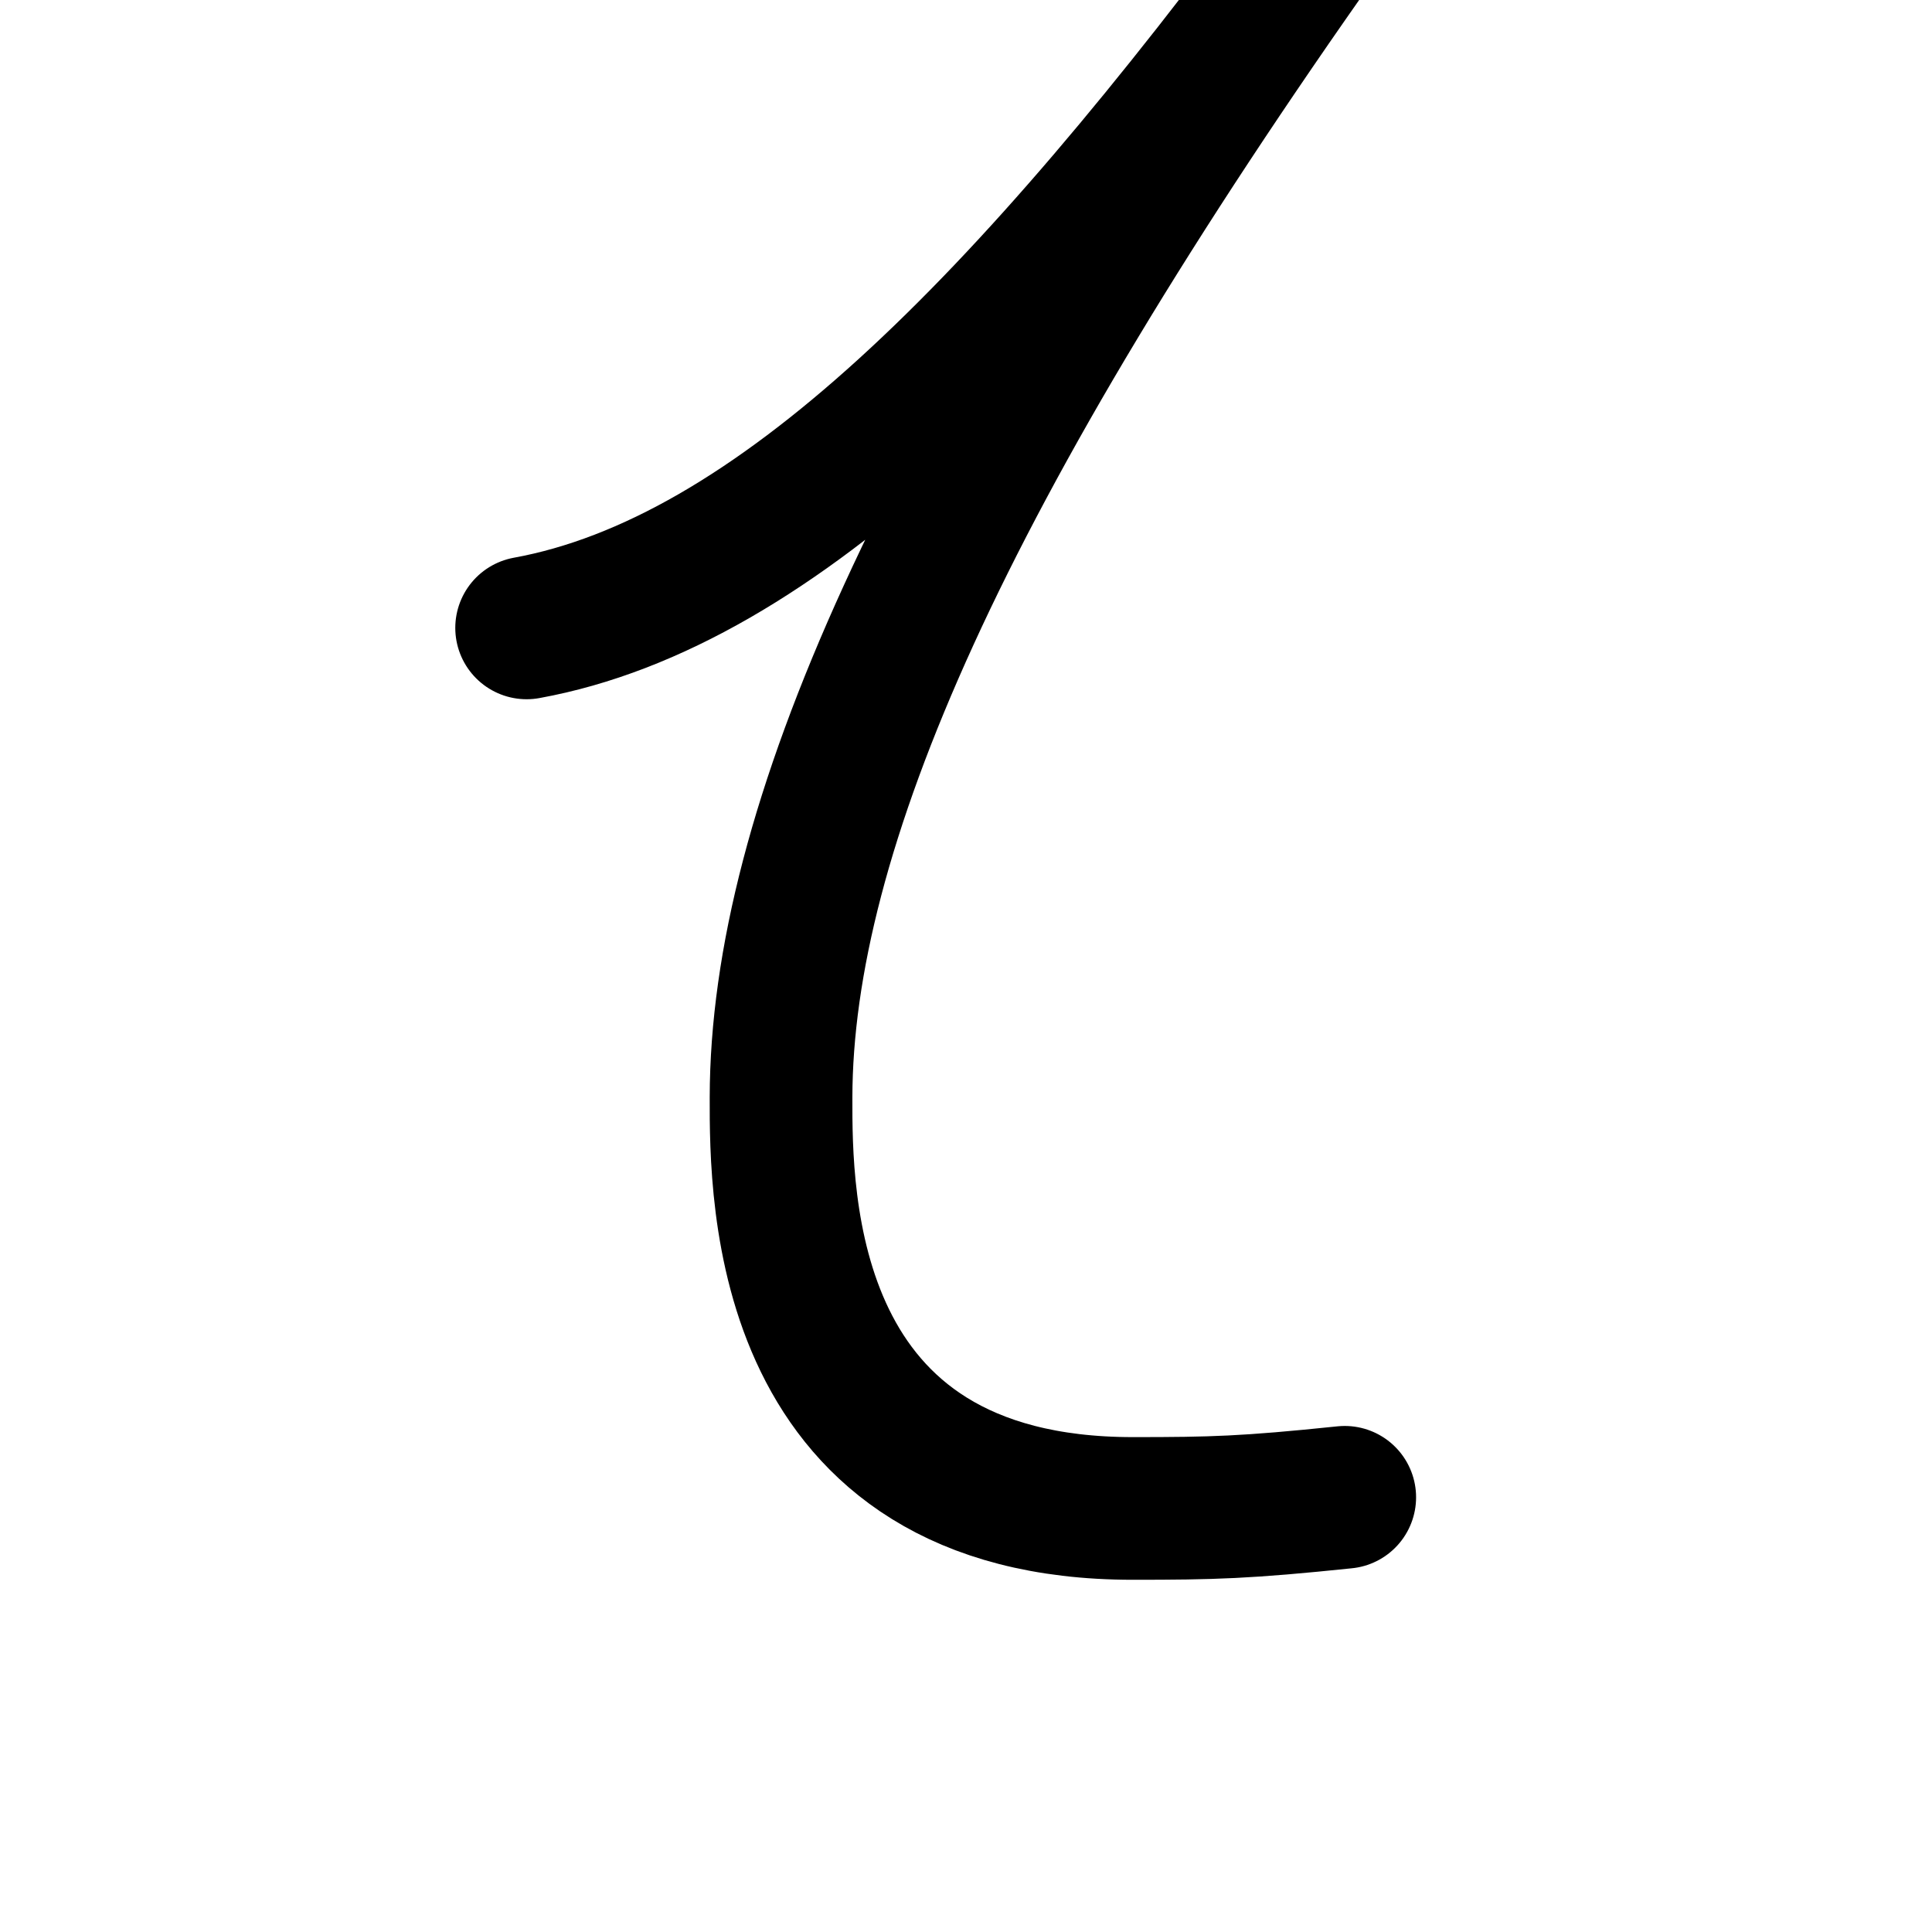
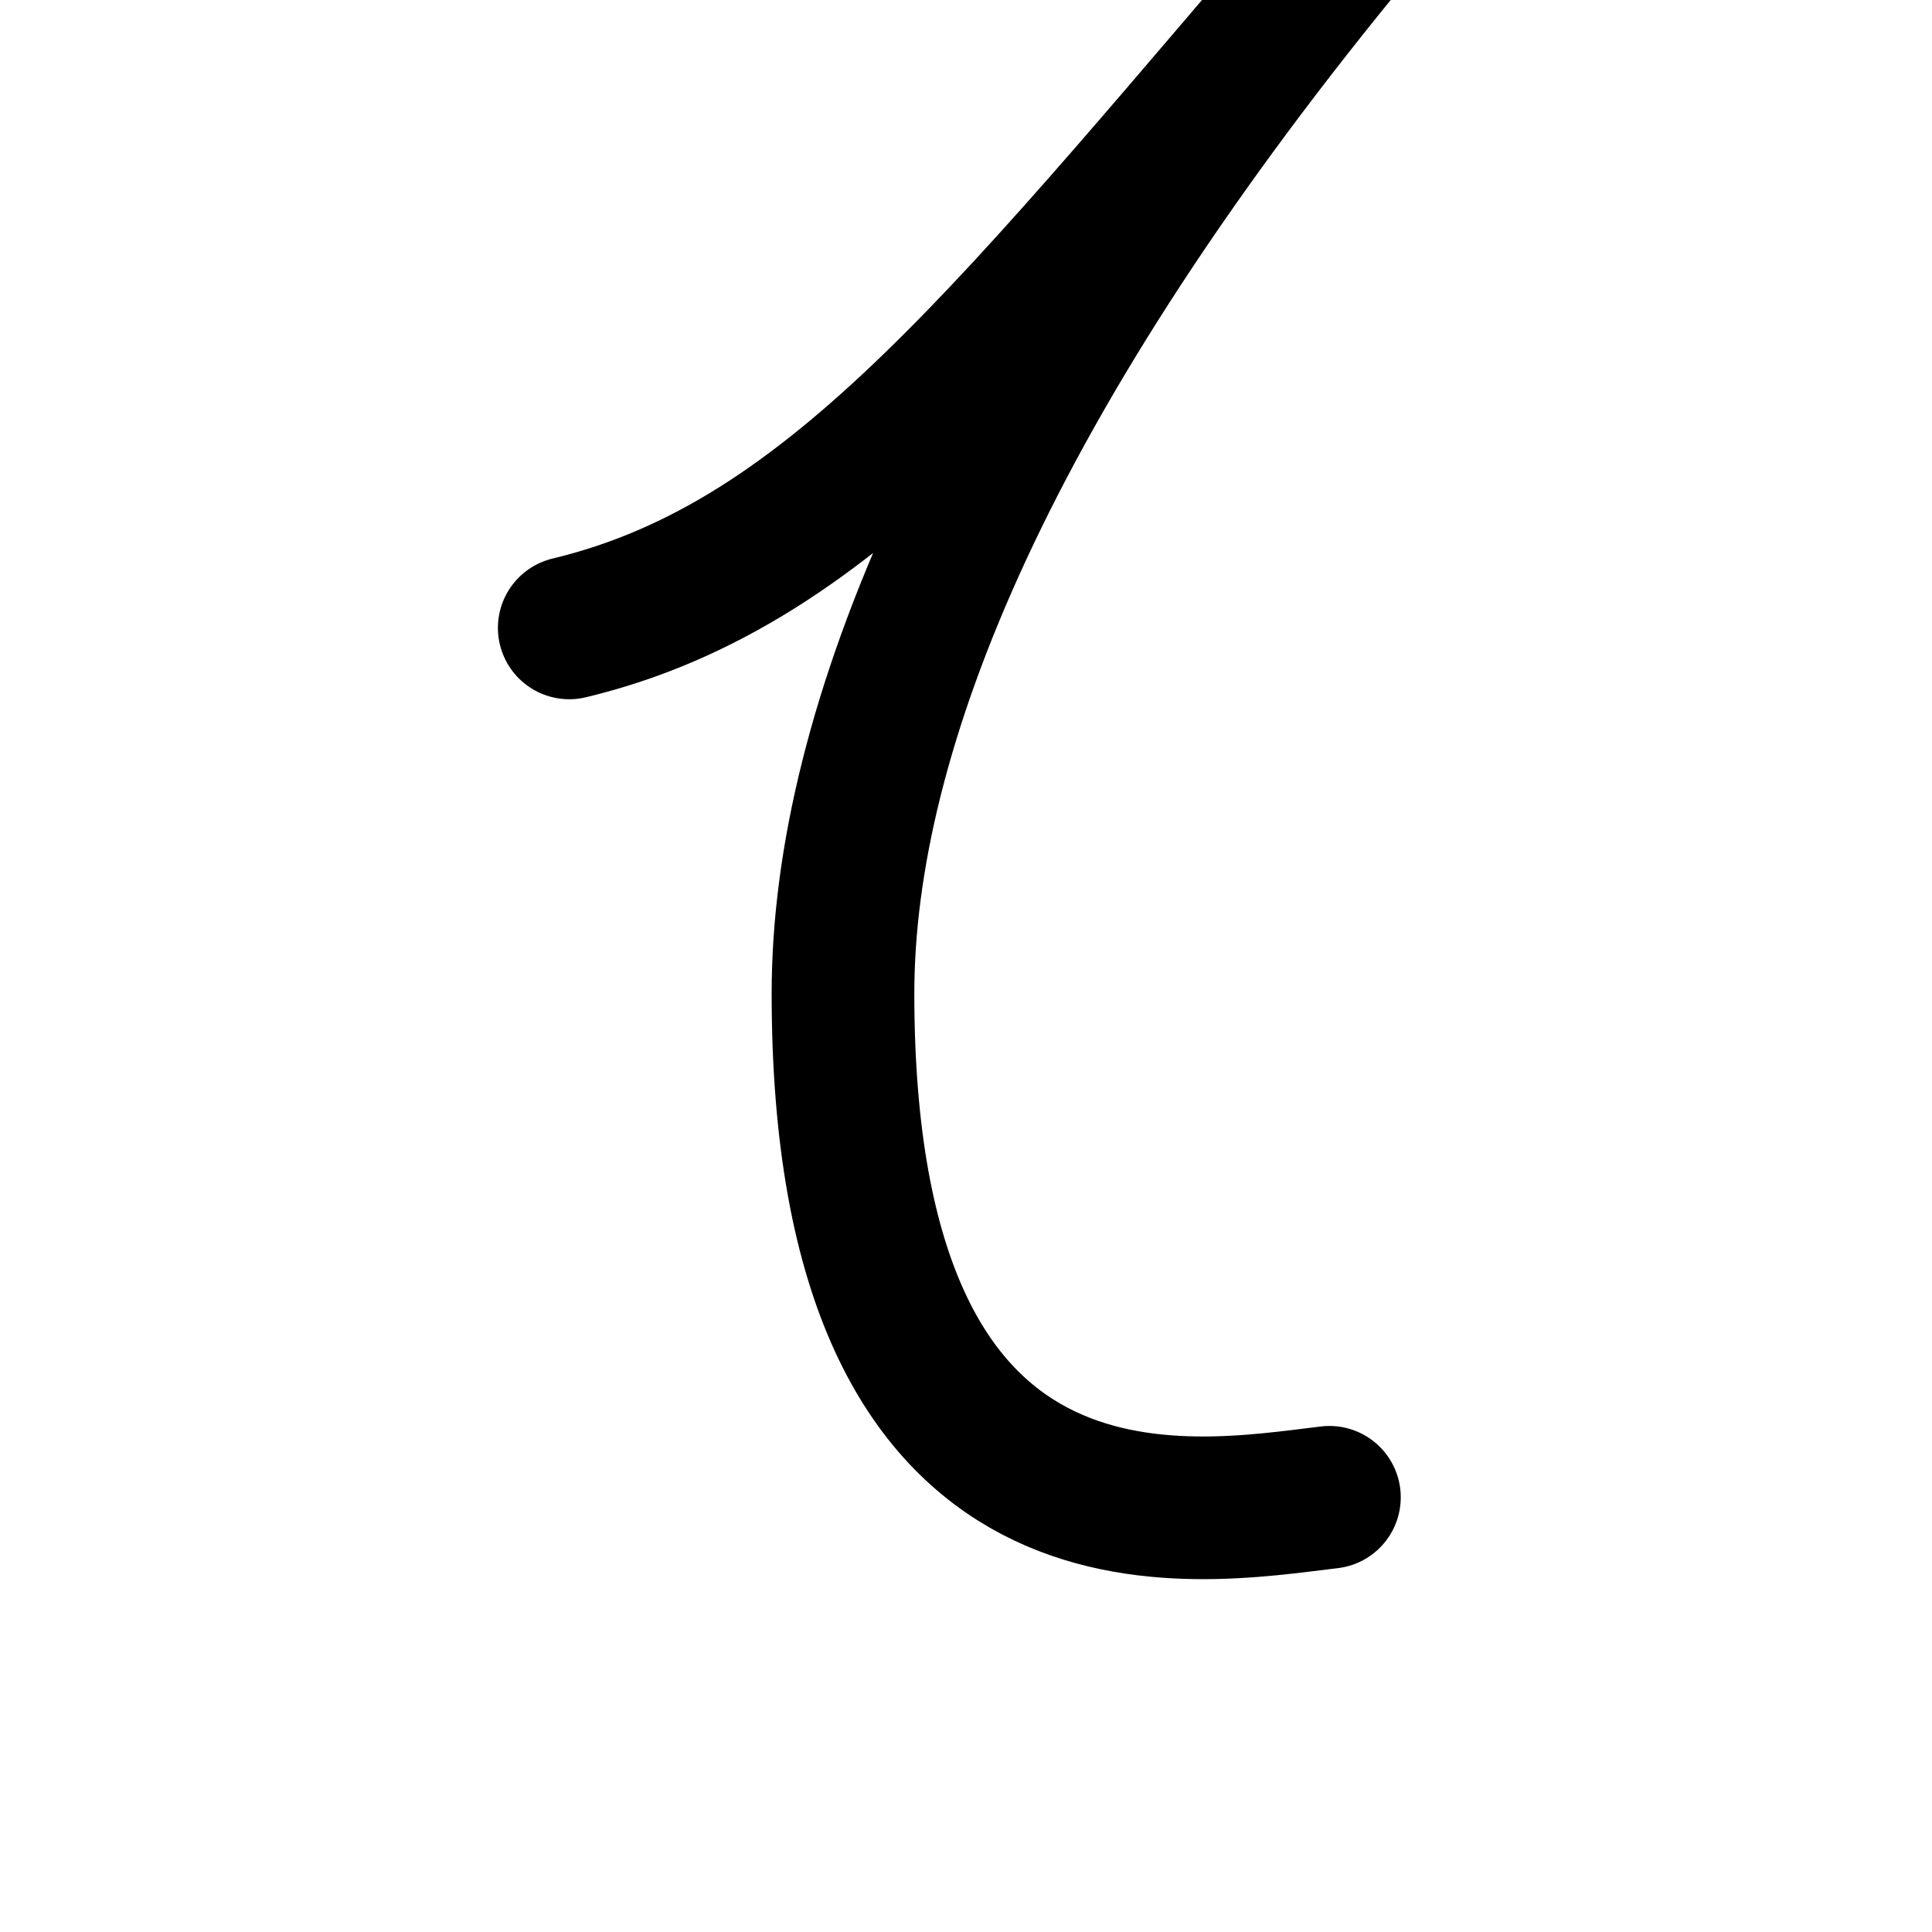
<svg xmlns="http://www.w3.org/2000/svg" version="1.1" viewBox="-10 0 1000 1000" id="svg2" width="1000" height="1000">
  <defs id="defs10" />
  <g id="g4720" transform="matrix(1.0663,0,0,-1.0663,68.33568,1499.684)" style="opacity:0.451" />
  <g transform="matrix(1,0,0,-1,0,1418)" id="g4" />
  <g id="g4720-4" transform="matrix(1.0663,0,0,-1.0663,136.9952,1604.197)" style="opacity:0.451" />
  <g transform="matrix(1,0,0,-1,68.65956,1522.513)" id="g4-5" />
-   <path style="fill:none;fill-rule:evenodd;stroke:#000000;stroke-width:73.846;stroke-linecap:round;stroke-linejoin:round;stroke-miterlimit:4;stroke-dasharray:none;stroke-opacity:1" d="m 686.039,775 c -51.109,5.31 -68.231,5.769 -109.709,5.769 -182.047,0 -182.155,-160.71 -182.065,-212.788 C 394.504,429.747 476.916,241.934 674.609,-37.307 521.249,170.66 391.284,301.579 262.576,325.001" id="path4732" />
+   <path style="fill:none;fill-rule:evenodd;stroke:#000000;stroke-width:73.846;stroke-linecap:round;stroke-linejoin:round;stroke-miterlimit:4;stroke-dasharray:none;stroke-opacity:1" d="m 678.104,775 c -71.098,8.437 -251.774,42.187 -251.774,-260.768 0,-136.774 75.317,-320.627 266.344,-551.539 C 514.189,170.157 423.113,291.816 284.641,325.001" id="path4732-7" />
</svg>
